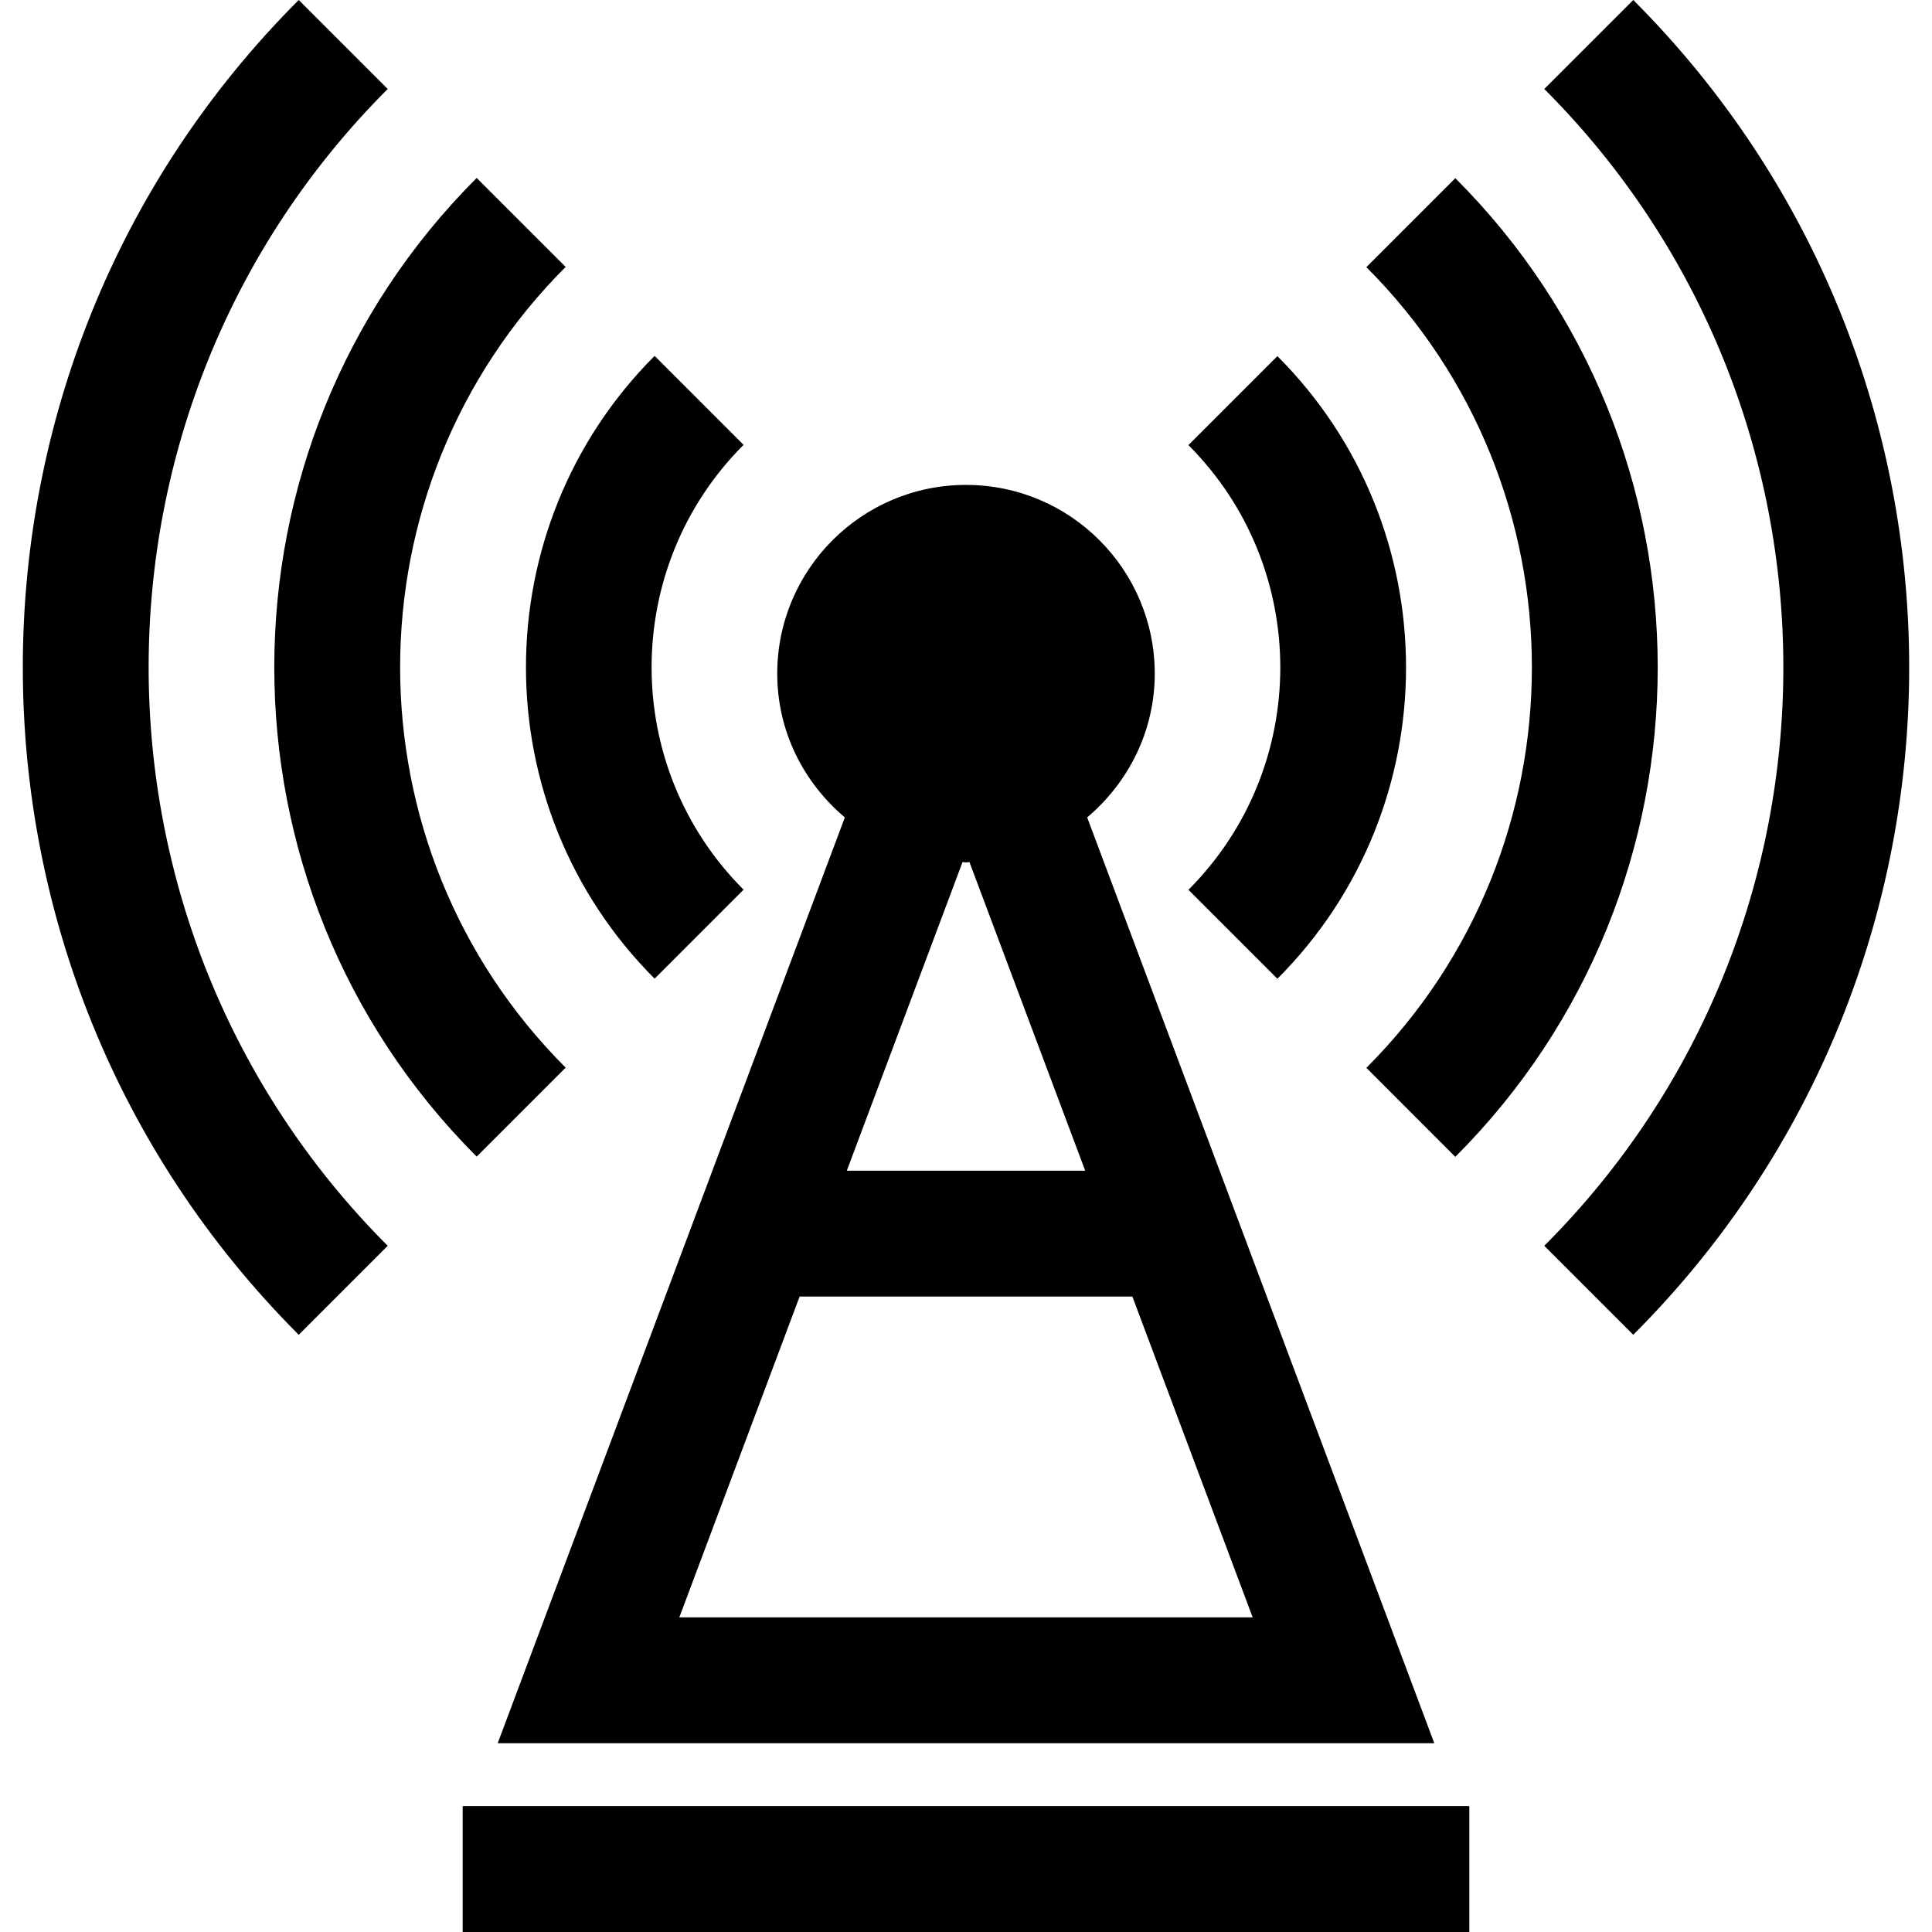
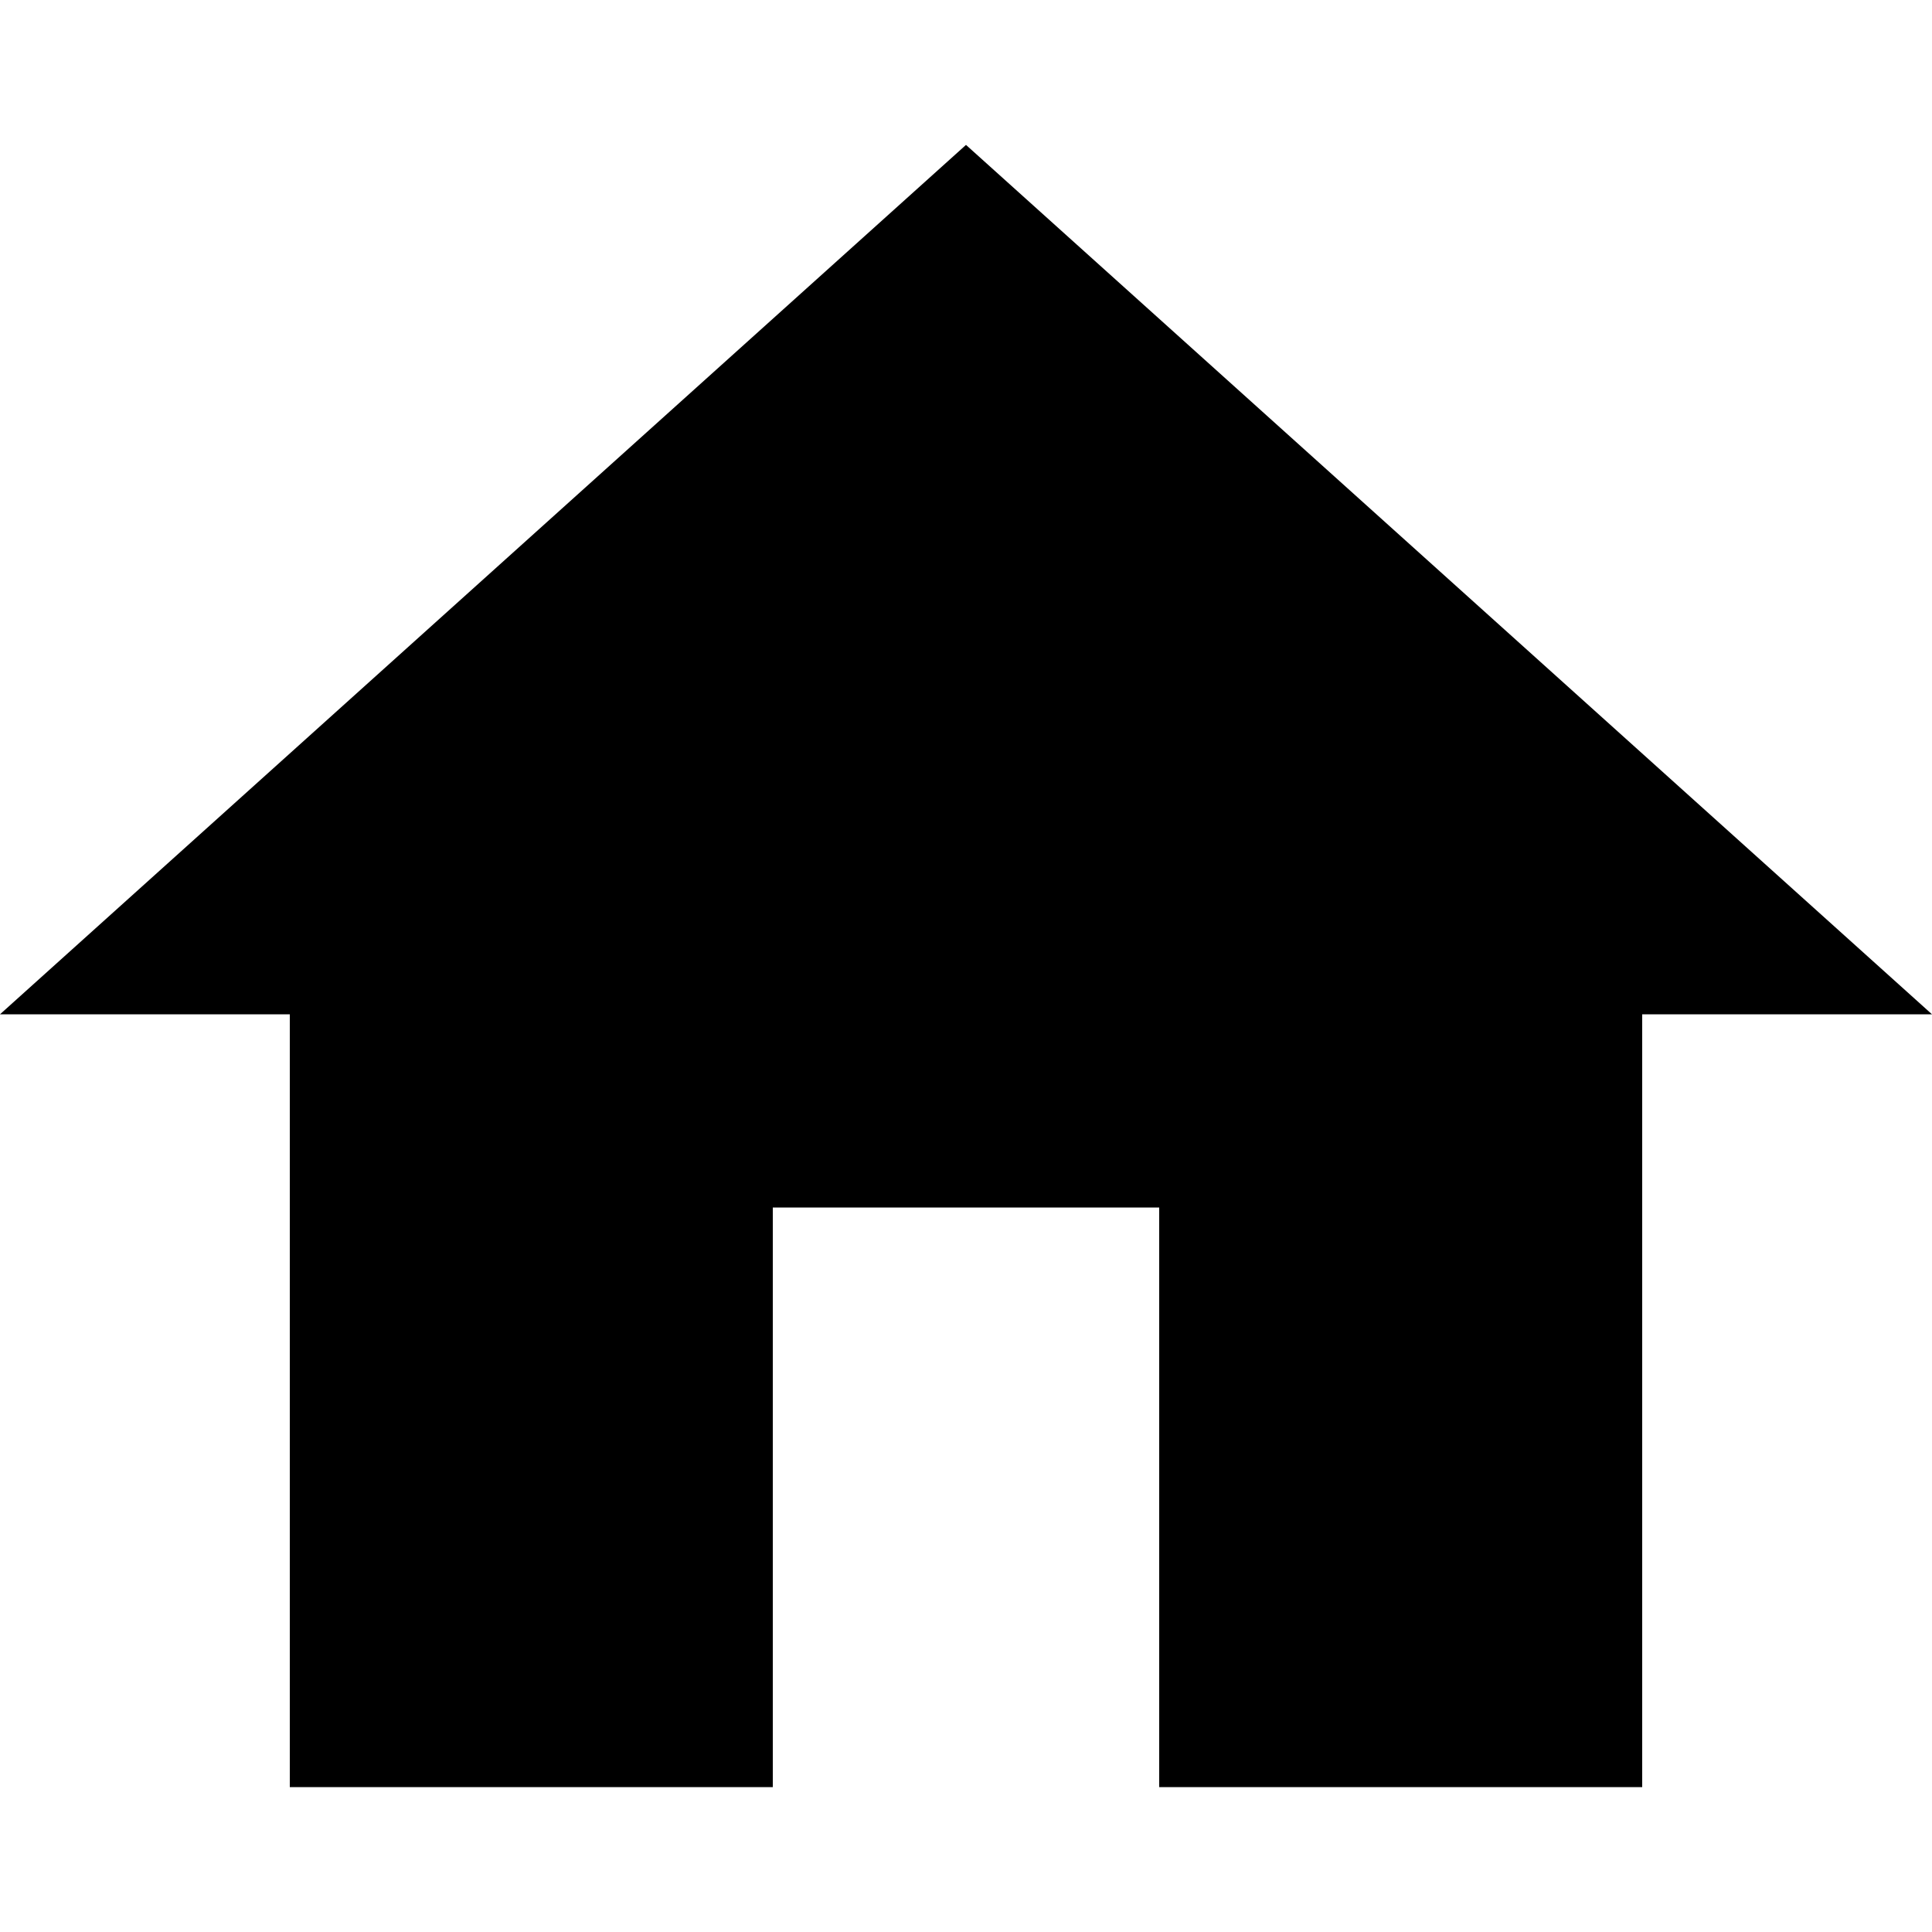
- <svg xmlns="http://www.w3.org/2000/svg" version="1.1" id="Capa_1" x="0px" y="0px" width="465.614px" height="465.614px" viewBox="0 0 465.614 465.614" style="enable-background:new 0 0 465.614 465.614;" xml:space="preserve">
-   <g>
-     <path d="M203.607,197l-83.664,223.124h225.726L262.012,197c9.852-8.349,16.283-20.698,16.283-34.646   c0-25.114-20.377-45.49-45.488-45.49c-25.114,0-45.49,20.376-45.49,45.49C187.317,176.329,193.716,188.65,203.607,197z    M163.716,389.792l28.994-77.323h80.194l28.992,77.323H163.716z M261.535,282.141h-57.456l27.897-74.389   c0.298,0.028,0.537,0.089,0.831,0.089c0.296,0,0.535-0.061,0.829-0.089L261.535,282.141z M111.503,435.282h242.604v30.332H111.503   V435.282z M157.763,85.767l21.44,21.442c-29.557,29.555-29.557,77.651,0,107.203l-21.44,21.445   C116.422,194.484,116.422,127.171,157.763,85.767z M114.879,42.886l21.443,21.438c-53.188,53.191-53.188,139.786,0,192.975   l-21.443,21.445C49.844,213.703,49.844,107.919,114.879,42.886z M93.439,300.24l-21.443,21.445   c-88.666-88.73-88.666-233.016,0-321.685l21.443,21.443C16.616,98.265,16.616,223.359,93.439,300.24z M286.411,214.445   c29.523-29.557,29.523-77.621,0-107.177l21.44-21.44c41.341,41.343,41.341,108.687,0,150.058L286.411,214.445z M329.297,64.385   l21.436-21.443c65.036,65.005,65.036,170.822,0,235.857l-21.436-21.445C382.482,204.138,382.482,117.573,329.297,64.385z    M393.618,321.685l-21.445-21.445c76.82-76.853,76.82-201.916,0-278.797L393.618,0C482.283,88.7,482.283,233.011,393.618,321.685z" />
+ <svg xmlns="http://www.w3.org/2000/svg" version="1.1" id="Capa_1" x="0px" y="0px" width="510px" height="510px" viewBox="0 0 510 510" style="enable-background:new 0 0 510 510;" xml:space="preserve">
+   <g id="home">
+     <polygon points="204,471.75 204,318.75 306,318.75 306,471.75 433.5,471.75 433.5,267.75 510,267.75 255,38.25 0,267.75     76.5,267.75 76.5,471.75   " />
  </g>
</svg>
